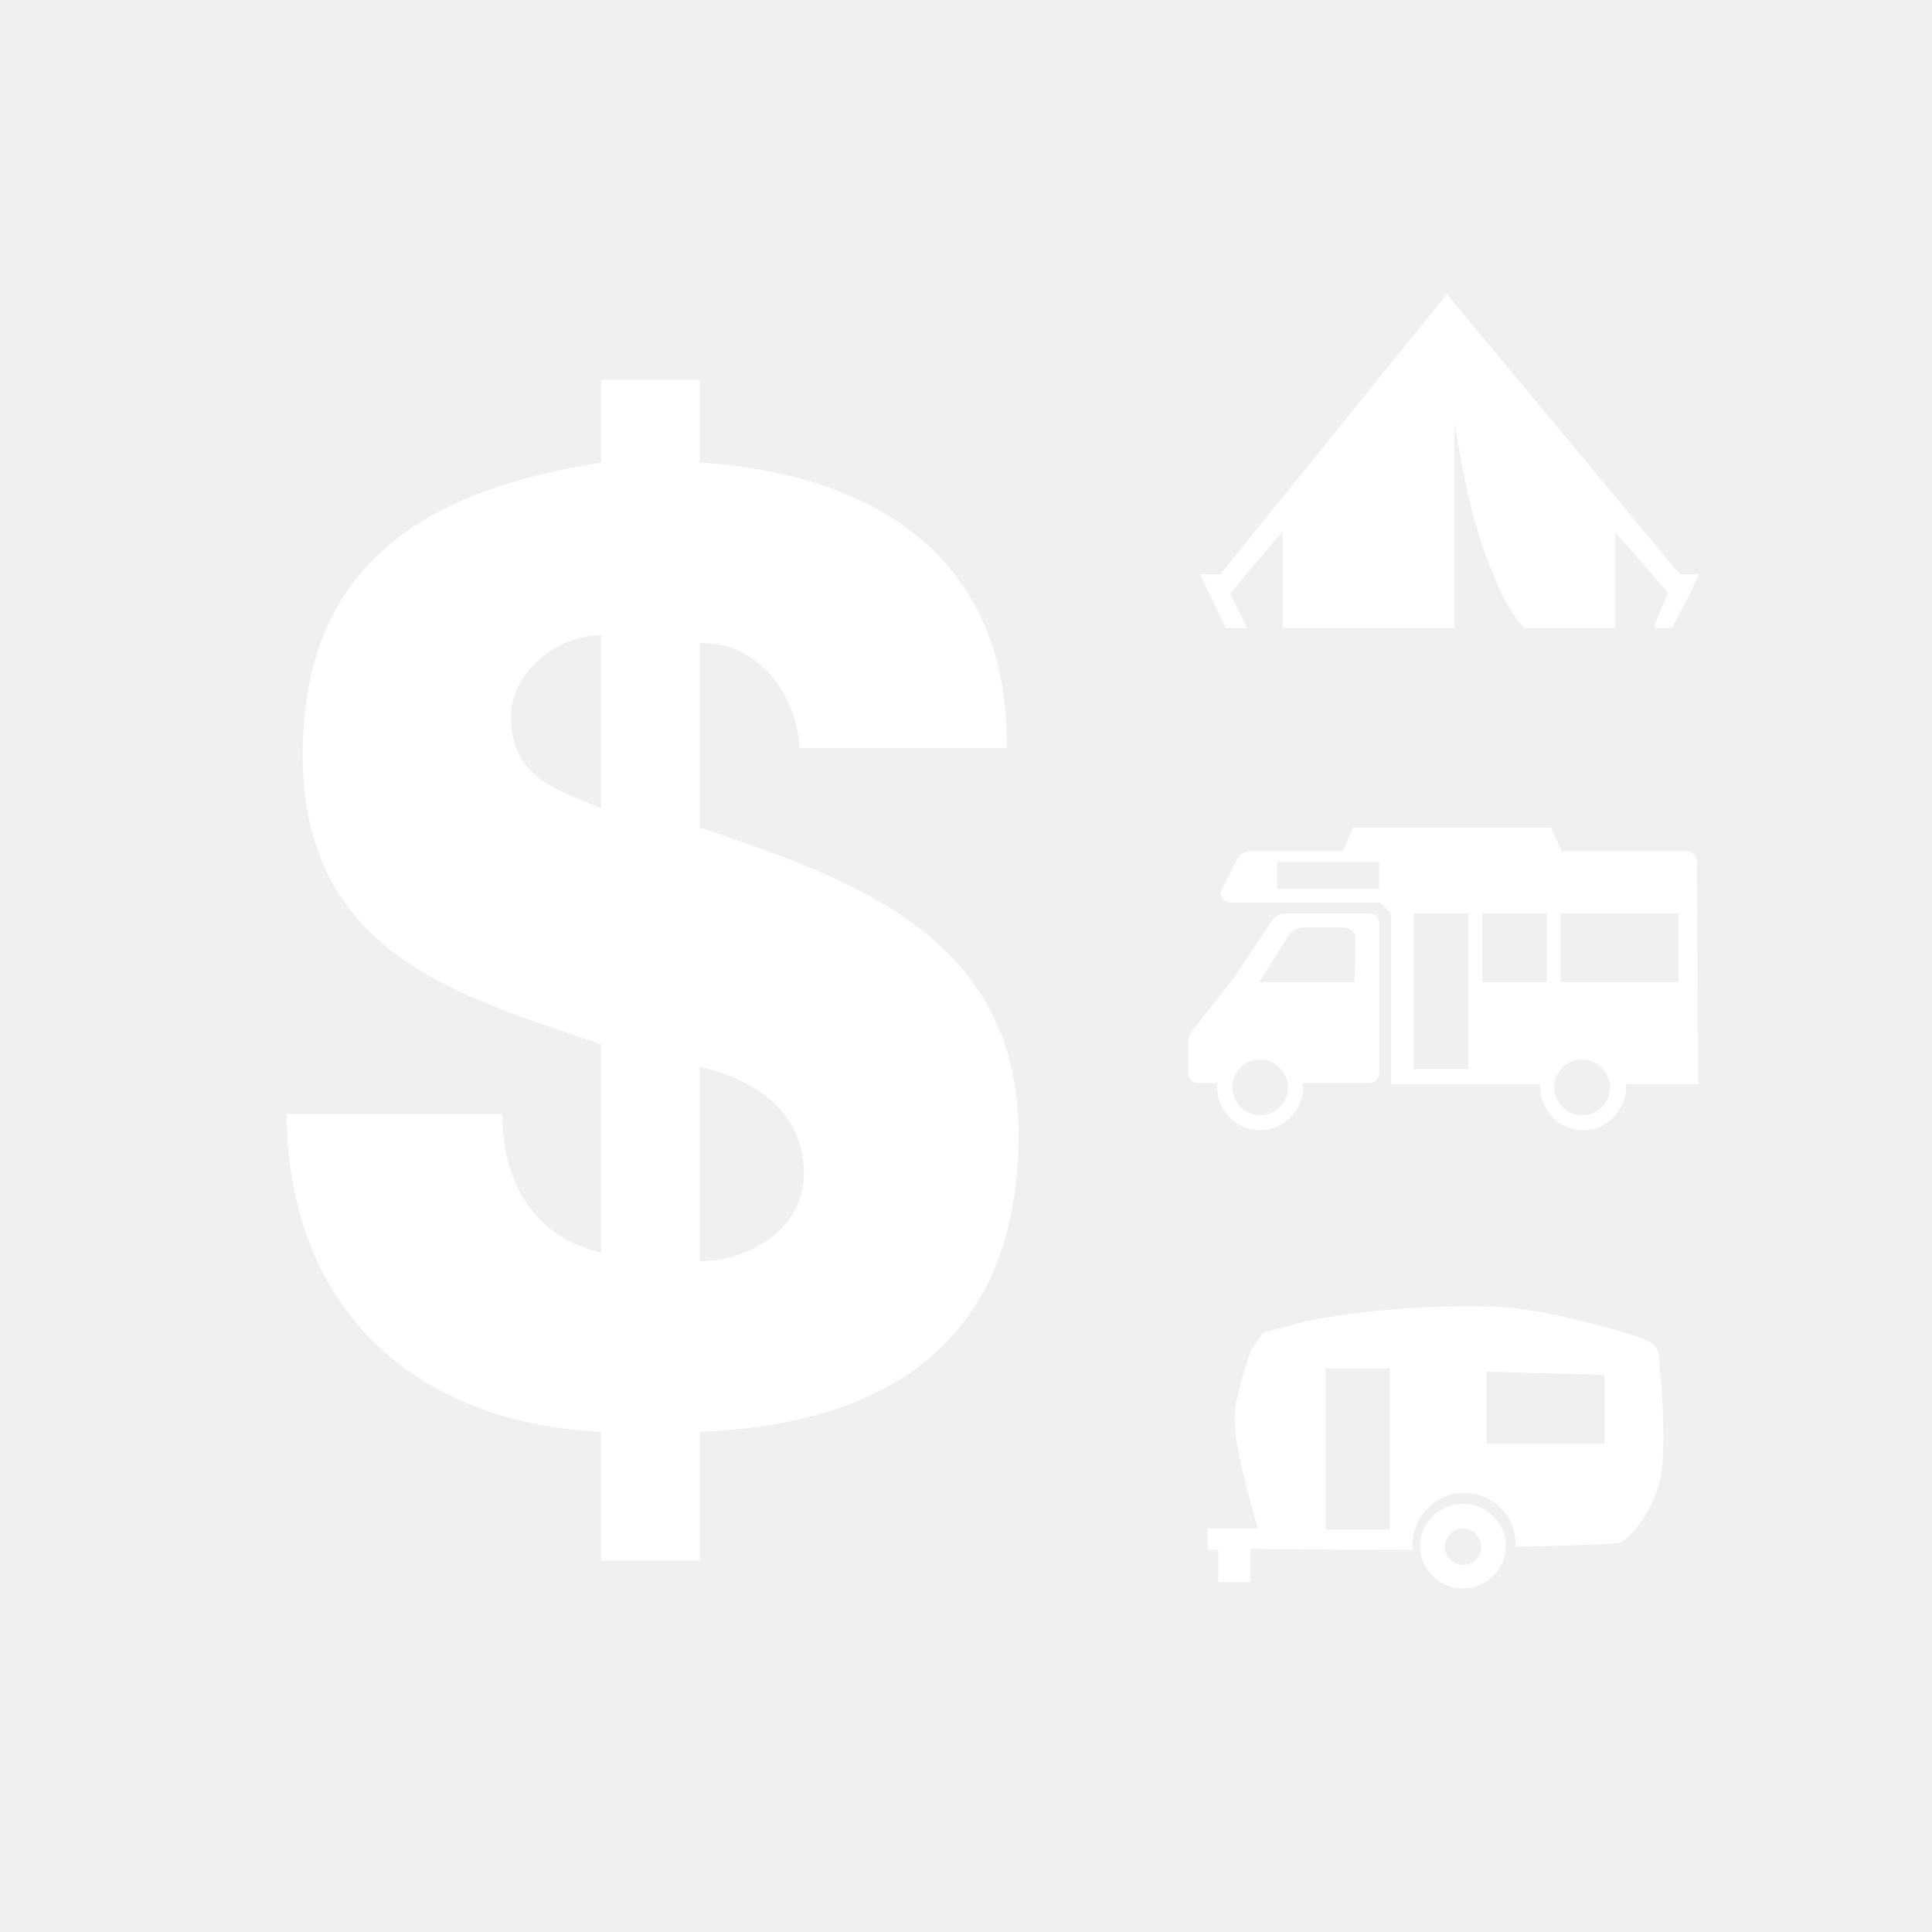
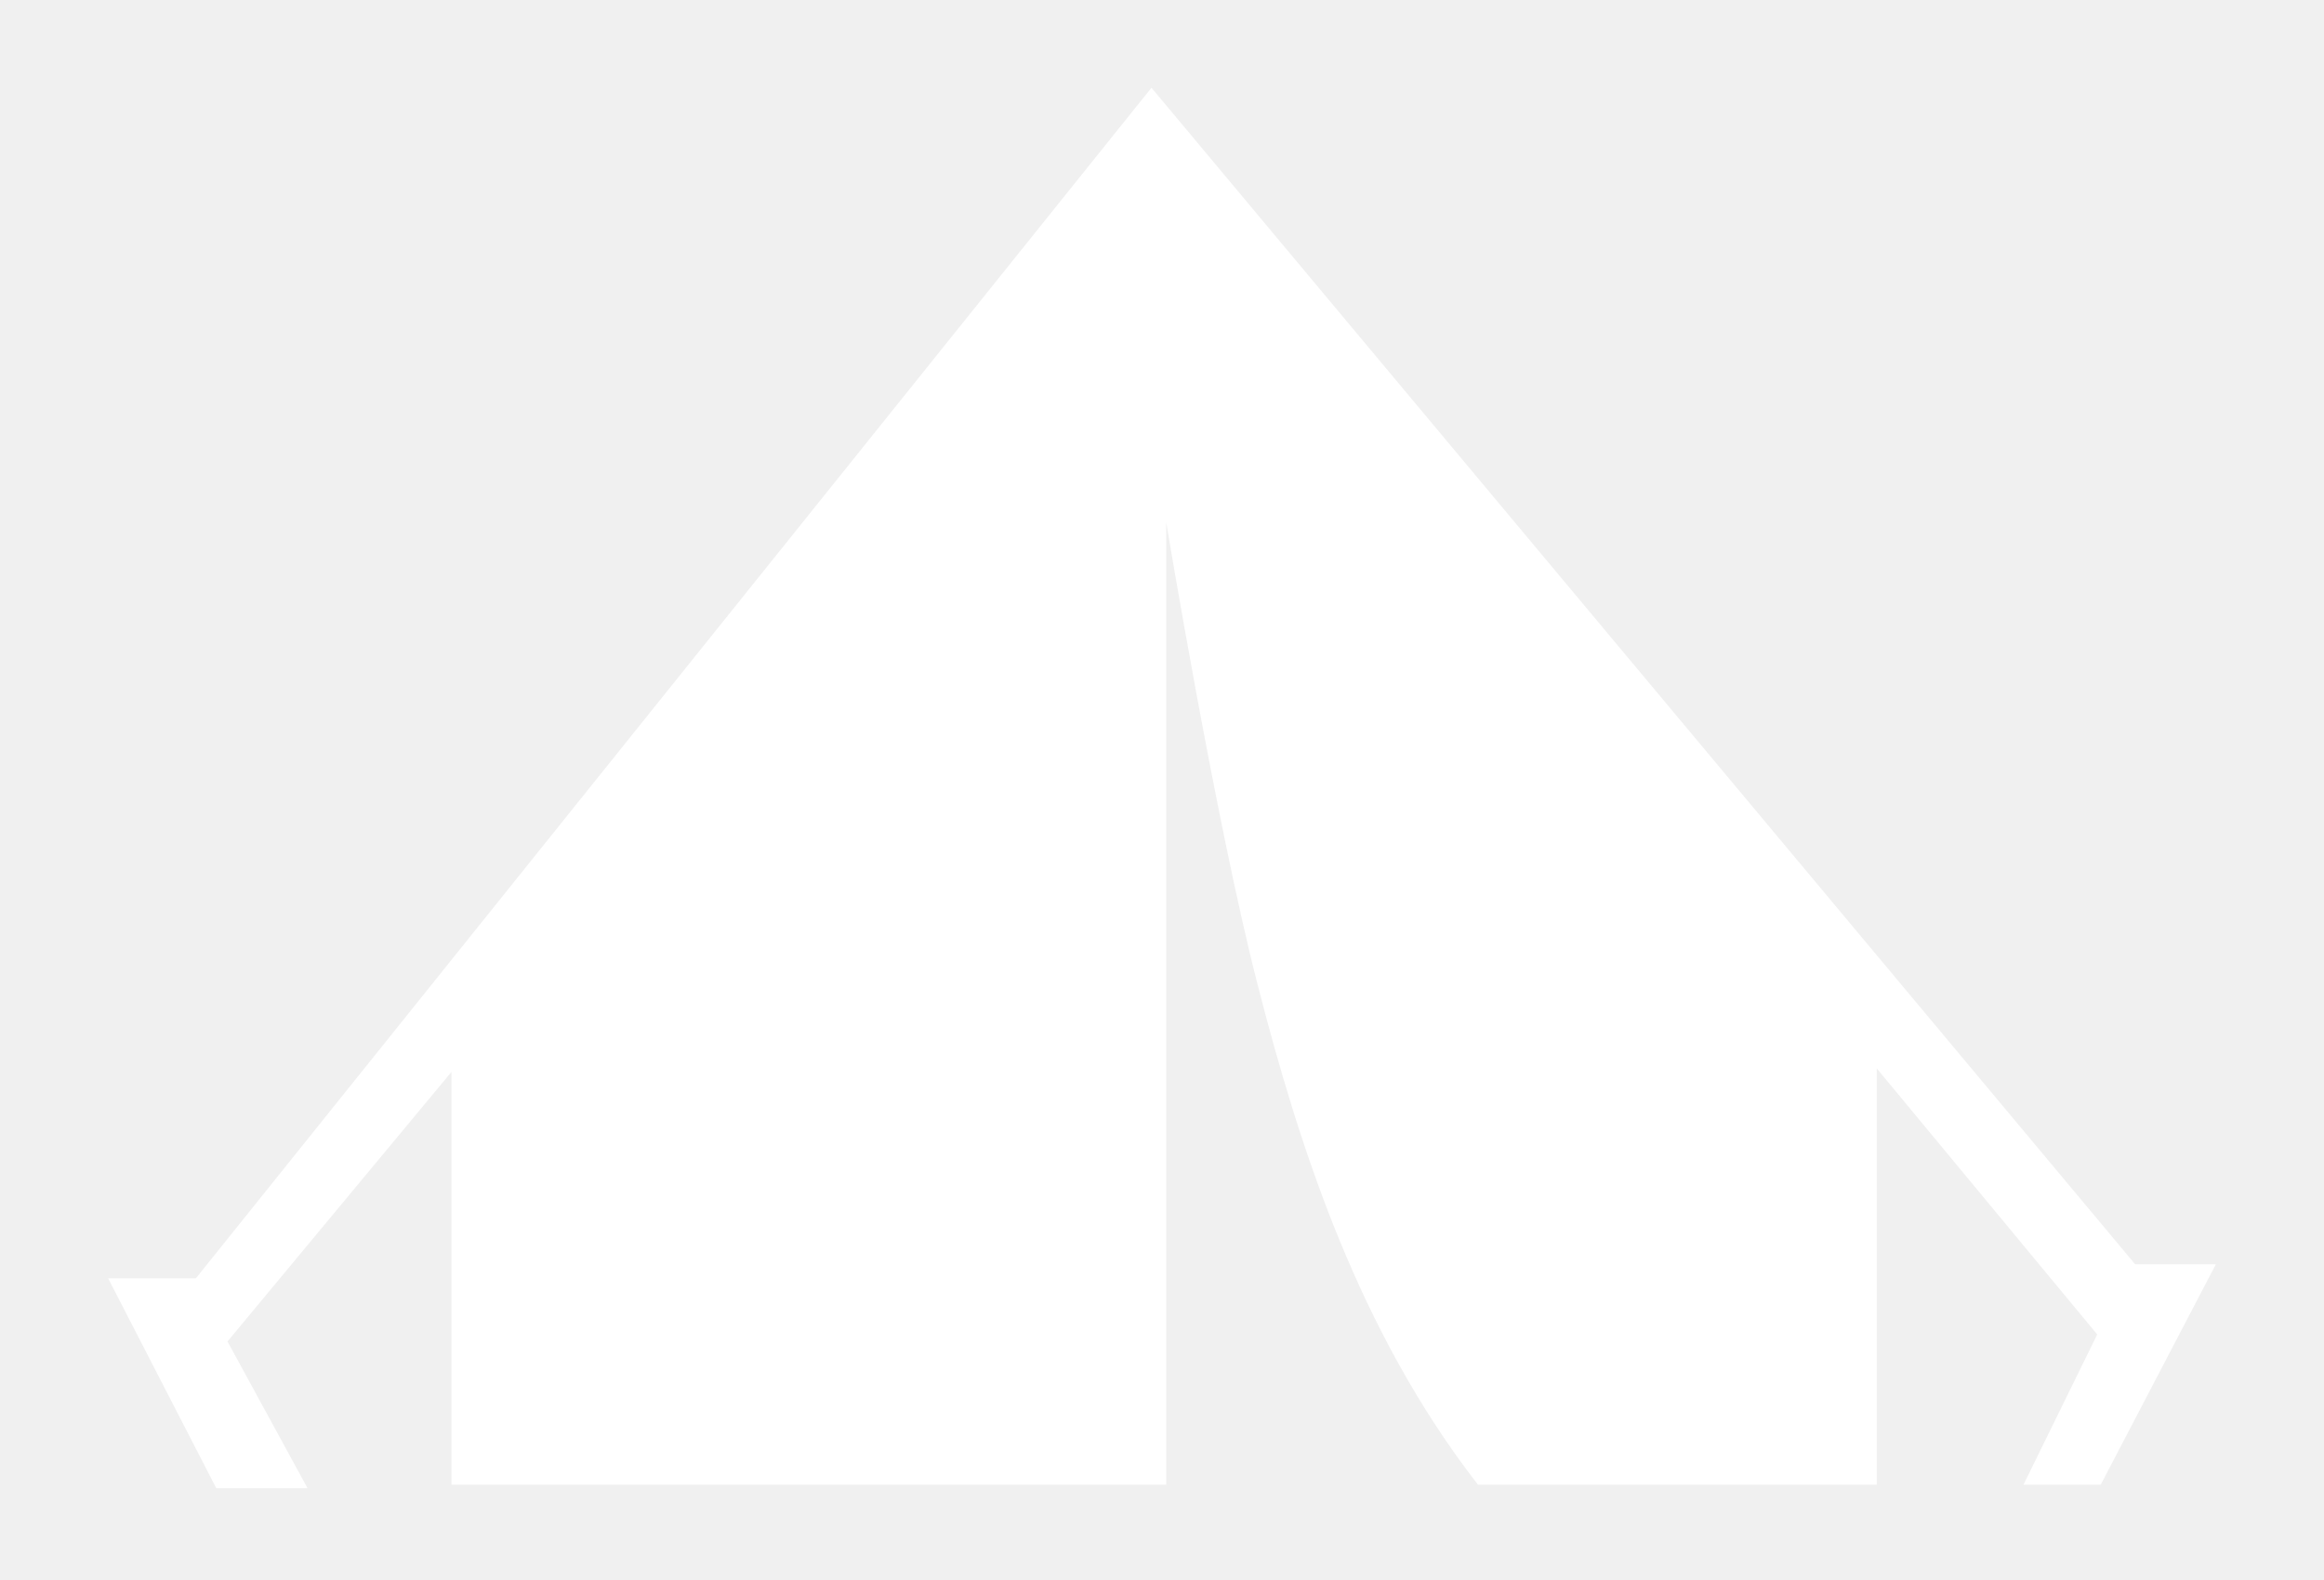
- <svg xmlns="http://www.w3.org/2000/svg" version="1.1" id="Layer_1" x="0px" y="0px" width="180px" height="180px" viewBox="0 0 180 180" style="enable-background:new 0 0 180 180;" xml:space="preserve">
-   <style type="text/css">
- 	.st0{fill:#FFFFFF;}
- </style>
-   <path class="st0" d="M158.3,53.5L158.3,53.5L158.3,53.5h-1.8l-21.7-26.1l-21.1,26.1h-1.9h0.2h-0.2l2.4,5h2l0,0l0,0l-1.6-3.2l4.9-5.8  v9l0,0l0,0h16V39.4c0.4,2.2,1,5.7,1.6,8c0.5,1.9,1.1,4,2,6c0.7,1.9,1.6,3.7,2.9,5.1h8.5l0,0l0,0v-8.9l4.9,5.6l-1.1,2.7l-0.2,0.6l0,0  l0,0h1.7l1.4-2.7L158.3,53.5z" />
-   <g>
-     <path class="st0" d="M136.3,140.1c-2.2,0-4,1.8-4,3.9c0,2.2,1.8,4,4,4s4-1.8,4-4C140.3,141.9,138.5,140.1,136.3,140.1z    M136.3,145.8c-0.9,0-1.7-0.8-1.7-1.7s0.8-1.7,1.7-1.7s1.7,0.8,1.7,1.7S137.3,145.8,136.3,145.8z" />
-     <path class="st0" d="M154.7,128.1c-0.3-2,0.3-2.6-1.7-3.4c-1.3-0.5-4.5-1.4-7.7-2.1c-1.8-0.4-3.6-0.7-5.1-0.8   c-3.6-0.3-12.2,0-18,1.2c-0.7,0.1-2.4,0.6-2.7,0.7c-2.6,0.7-1.3,0-2.9,2c0,0-0.1,0.3-0.3,0.9c-0.3,0.8-0.7,2.2-1.1,3.9   c-0.6,2.8,0.6,6.9,2,11.9h-4.7v2h1v3h3v-3.1c0,0,7.2,0.1,15.2,0.1c0,0-0.1-0.2-0.1-0.4c0-2.7,2.1-4.9,4.8-4.9c1,0,1.9,0.3,2.7,0.8   c1.3,0.9,2.1,2.3,2.1,4c0,0.1,0,0.1,0,0.2c1.8,0,8.4-0.2,9.1-0.3c0.1,0,0.6-0.1,0.7-0.1c1.1-0.6,3.1-3.1,3.7-6   C155.2,135.2,154.9,130,154.7,128.1z M129.5,142.5h-6v-15h6V142.5z M149.5,134.5h-11v-6.7l11,0.3V134.5z" />
-   </g>
-   <g>
-     <path class="st0" d="M127.6,85.1h-7.9c-0.5,0-0.9,0.3-1.2,0.7l-3.6,5.4l-3.8,4.8c-0.2,0.3-0.4,0.7-0.4,1.1v2.9   c0,0.5,0.4,0.9,0.9,0.9h1.8c0,0,0,0.3,0,0.4c0,2.2,1.8,4,4,4s4-1.8,4-4c0-0.1,0-0.4,0-0.4h6.2c0.5,0,0.9-0.4,0.9-0.9V86   C128.5,85.5,128.1,85.1,127.6,85.1z M117.4,103.9c-1.4,0-2.6-1.2-2.6-2.6s1.2-2.6,2.6-2.6s2.6,1.2,2.6,2.6   C120,102.7,118.8,103.9,117.4,103.9z M126.2,91.5h-8.9l2.8-4.4c0.3-0.4,0.8-0.7,1.4-0.7h3.6c0.6,0,1.2,0.4,1.2,1L126.2,91.5   L126.2,91.5z" />
-     <path class="st0" d="M158.1,80.3c0-0.5-0.4-1-1-1h-11.6l-1-2.2h-9.2h-9.2l-1,2.2h-8.6c-0.5,0-1,0.3-1.2,0.7l-1.6,3.1   c0,0.5,0.4,1,1,1h8.5l0,0h5.4l1,1v0.4l0,0V101h13.9c0,0.1,0,0.2,0,0.3c0,1,0.4,1.9,1,2.6c0.7,0.9,1.8,1.4,3,1.4   c1.3,0,2.4-0.6,3.1-1.5c0.5-0.7,0.9-1.5,0.9-2.5c0-0.1,0-0.2,0-0.3h6.7L158.1,80.3L158.1,80.3z M128.5,82.8H119v-2.5h9.5V82.8z    M136.8,99.6h-5.1V85.1h5.1V99.6z M144.1,91.5h-6v-6.4h6V91.5z M147.4,103.9c-1.4,0-2.6-1.2-2.6-2.6s1.2-2.6,2.6-2.6   c1.4,0,2.6,1.2,2.6,2.6C150,102.7,148.9,103.9,147.4,103.9z M156.4,91.5h-11v-6.4h11V91.5z" />
-   </g>
-   <path class="st0" d="M56,75.3c-3.6-1.6-8.4-2.6-8.4-8.5c0-4.7,5.2-7.8,8.4-7.6V75.3z M65.2,99.4c5.4,1.2,9.7,4.4,9.7,9.9  c0,5.2-5.1,8.2-9.7,8.2V99.4z M74.5,69.7h19.3c0.2-19-14-25.7-28.6-26.6v-7.7H56v7.7c-14.3,2.3-27.8,8-27.8,27.2  C28.2,89,42.9,92.8,56,97.3v19.4c-5.9-1.4-9.2-6.1-9.2-12.9H26.7c0.2,19.3,13.2,28.9,29.3,29.6v12h9.2v-12  c16.1-0.6,29.7-7.4,29.7-27.7c0-18.6-15.8-23.9-29.7-28.6V59.9C70.8,59.8,74.2,64.8,74.5,69.7" />
+ <svg xmlns="http://www.w3.org/2000/svg" version="1.1" x="0px" y="0px" width="331px" height="225px" viewBox="141 -87 331 225" style="enable-background:new 141 -87 331 225;" xml:space="preserve">
+   <path fill="#ffffff" d="M156.4,95.1h12.5L305-74.5L445.1,93.1h11.5l-16.4,31.4h-11l10.5-21.4l-31.4-37.9v59.3h-56.8c-17-21.9-25.4-47.9-31.4-71.3s-13-65.8-13-65.8v137.1H205.3V65.7l-31.9,38.4l11.4,20.9h-13L156.4,95.1z" />
</svg>
